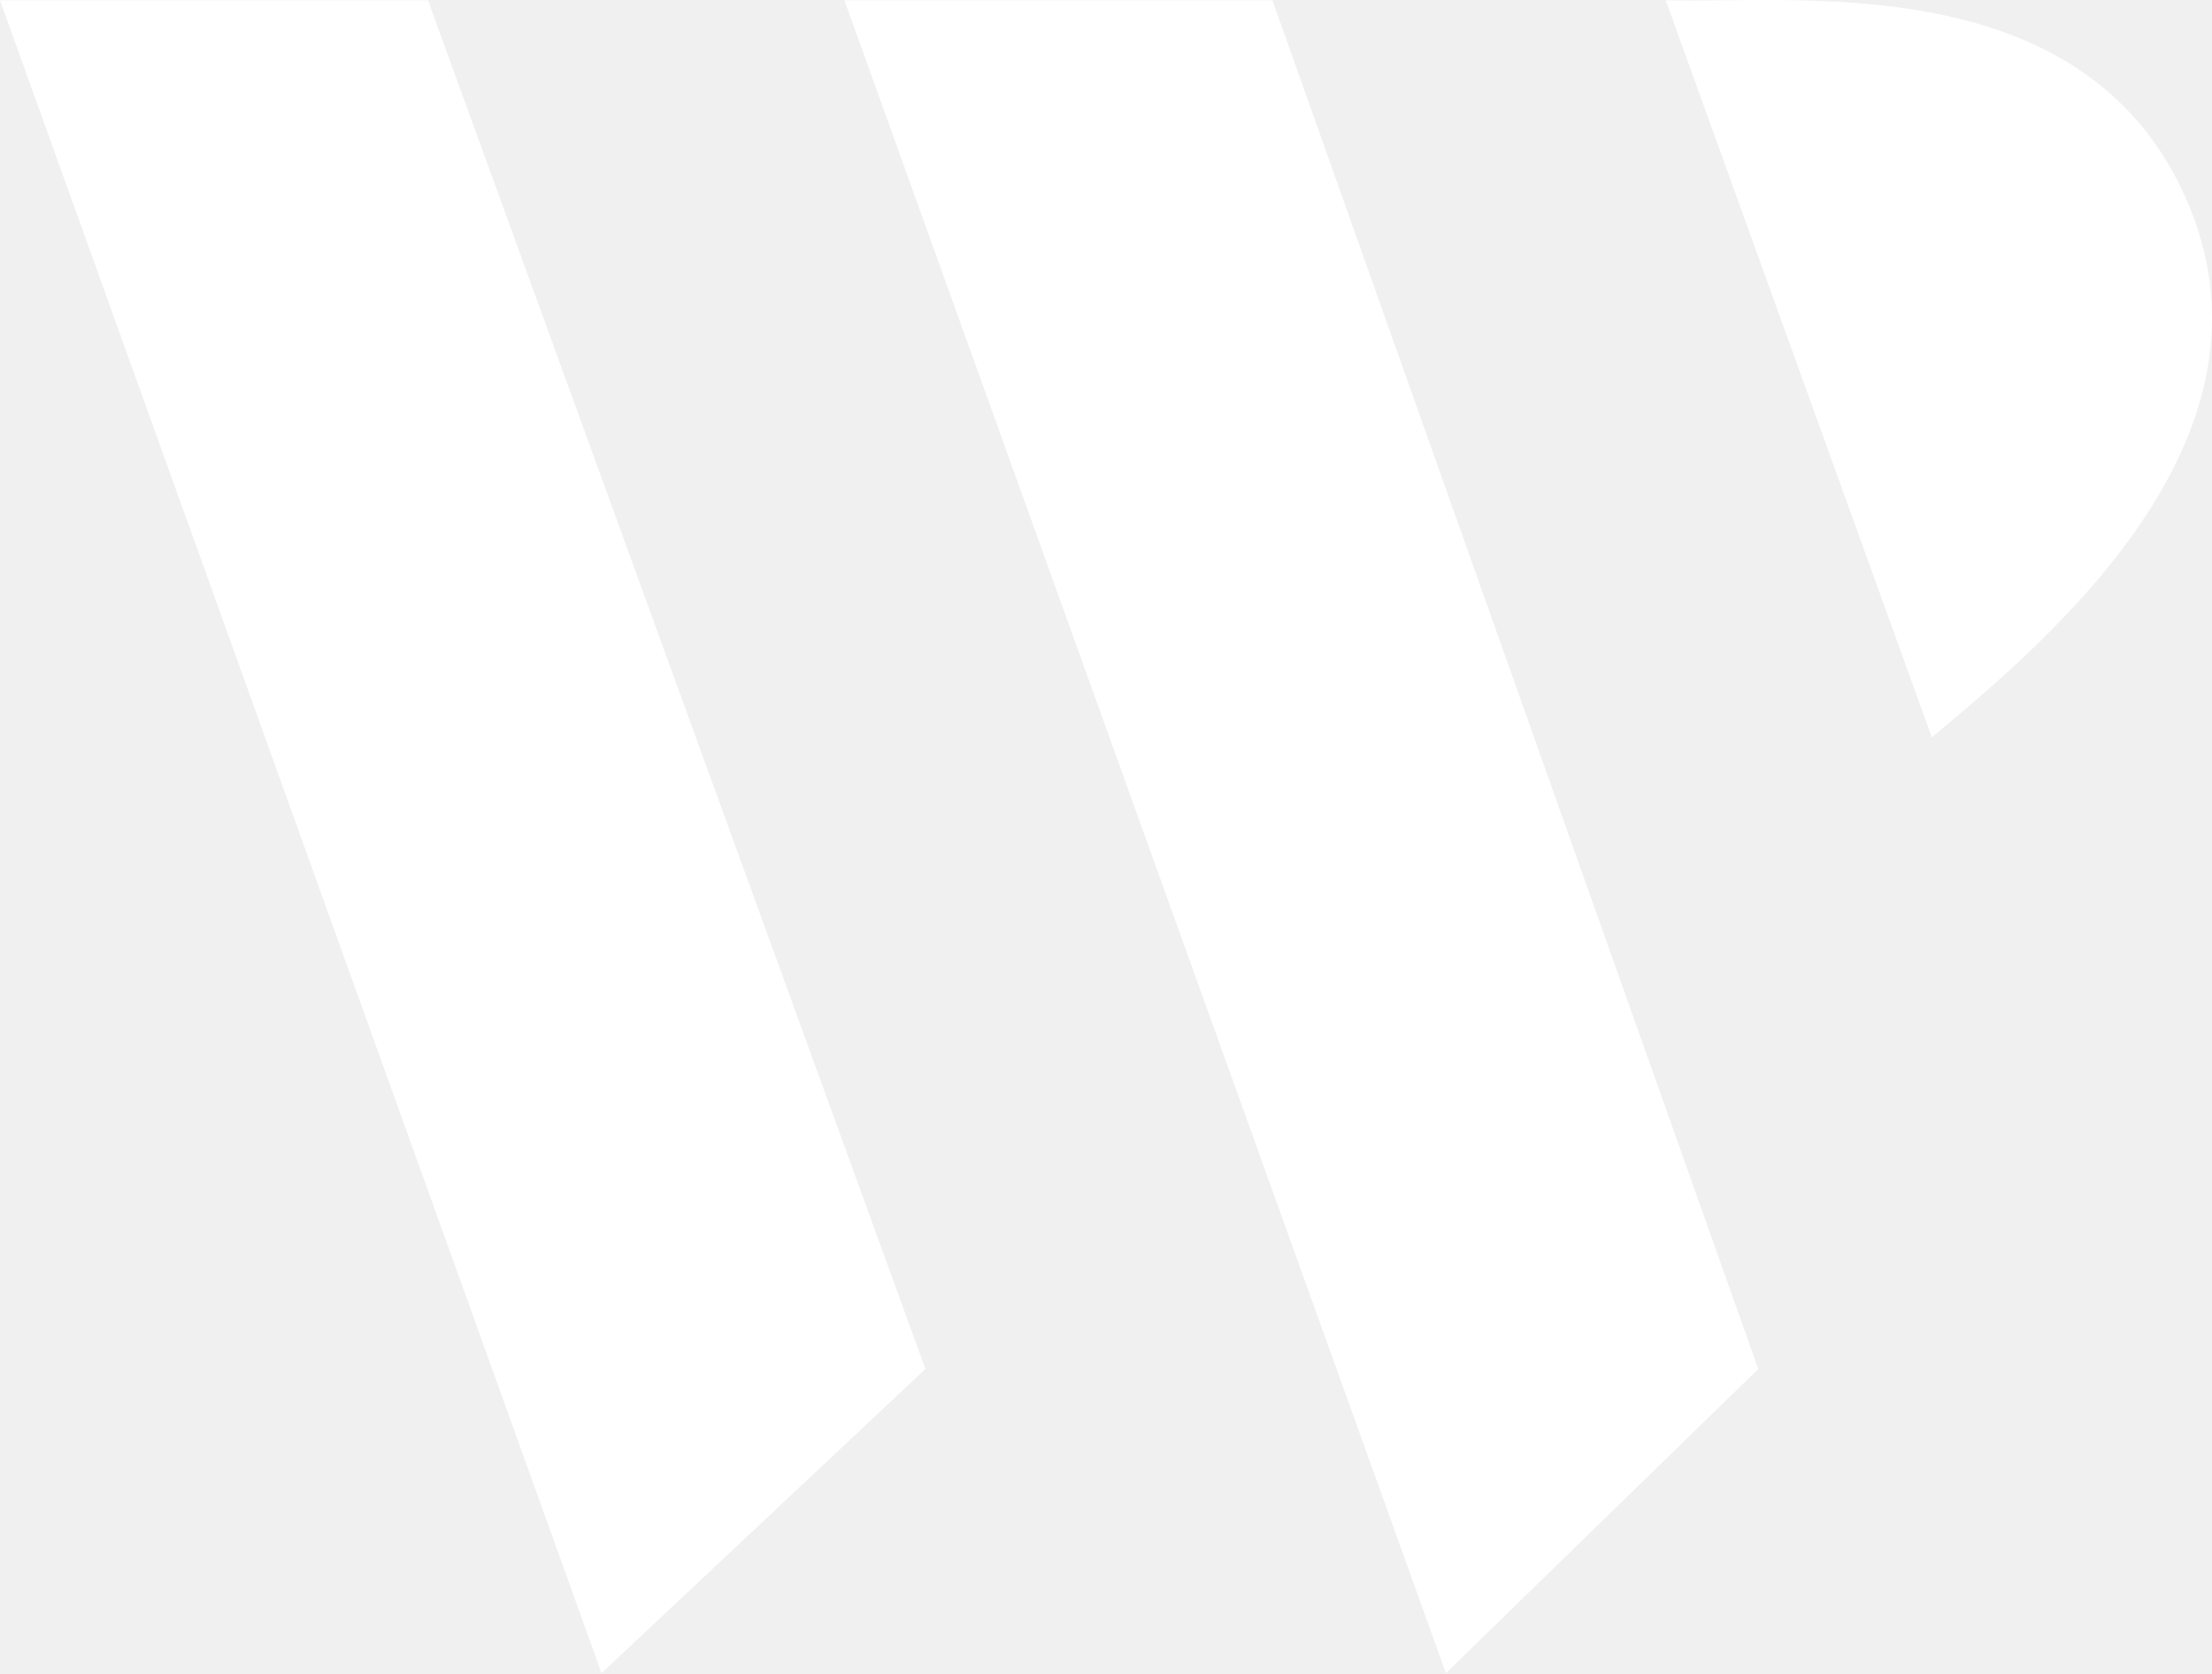
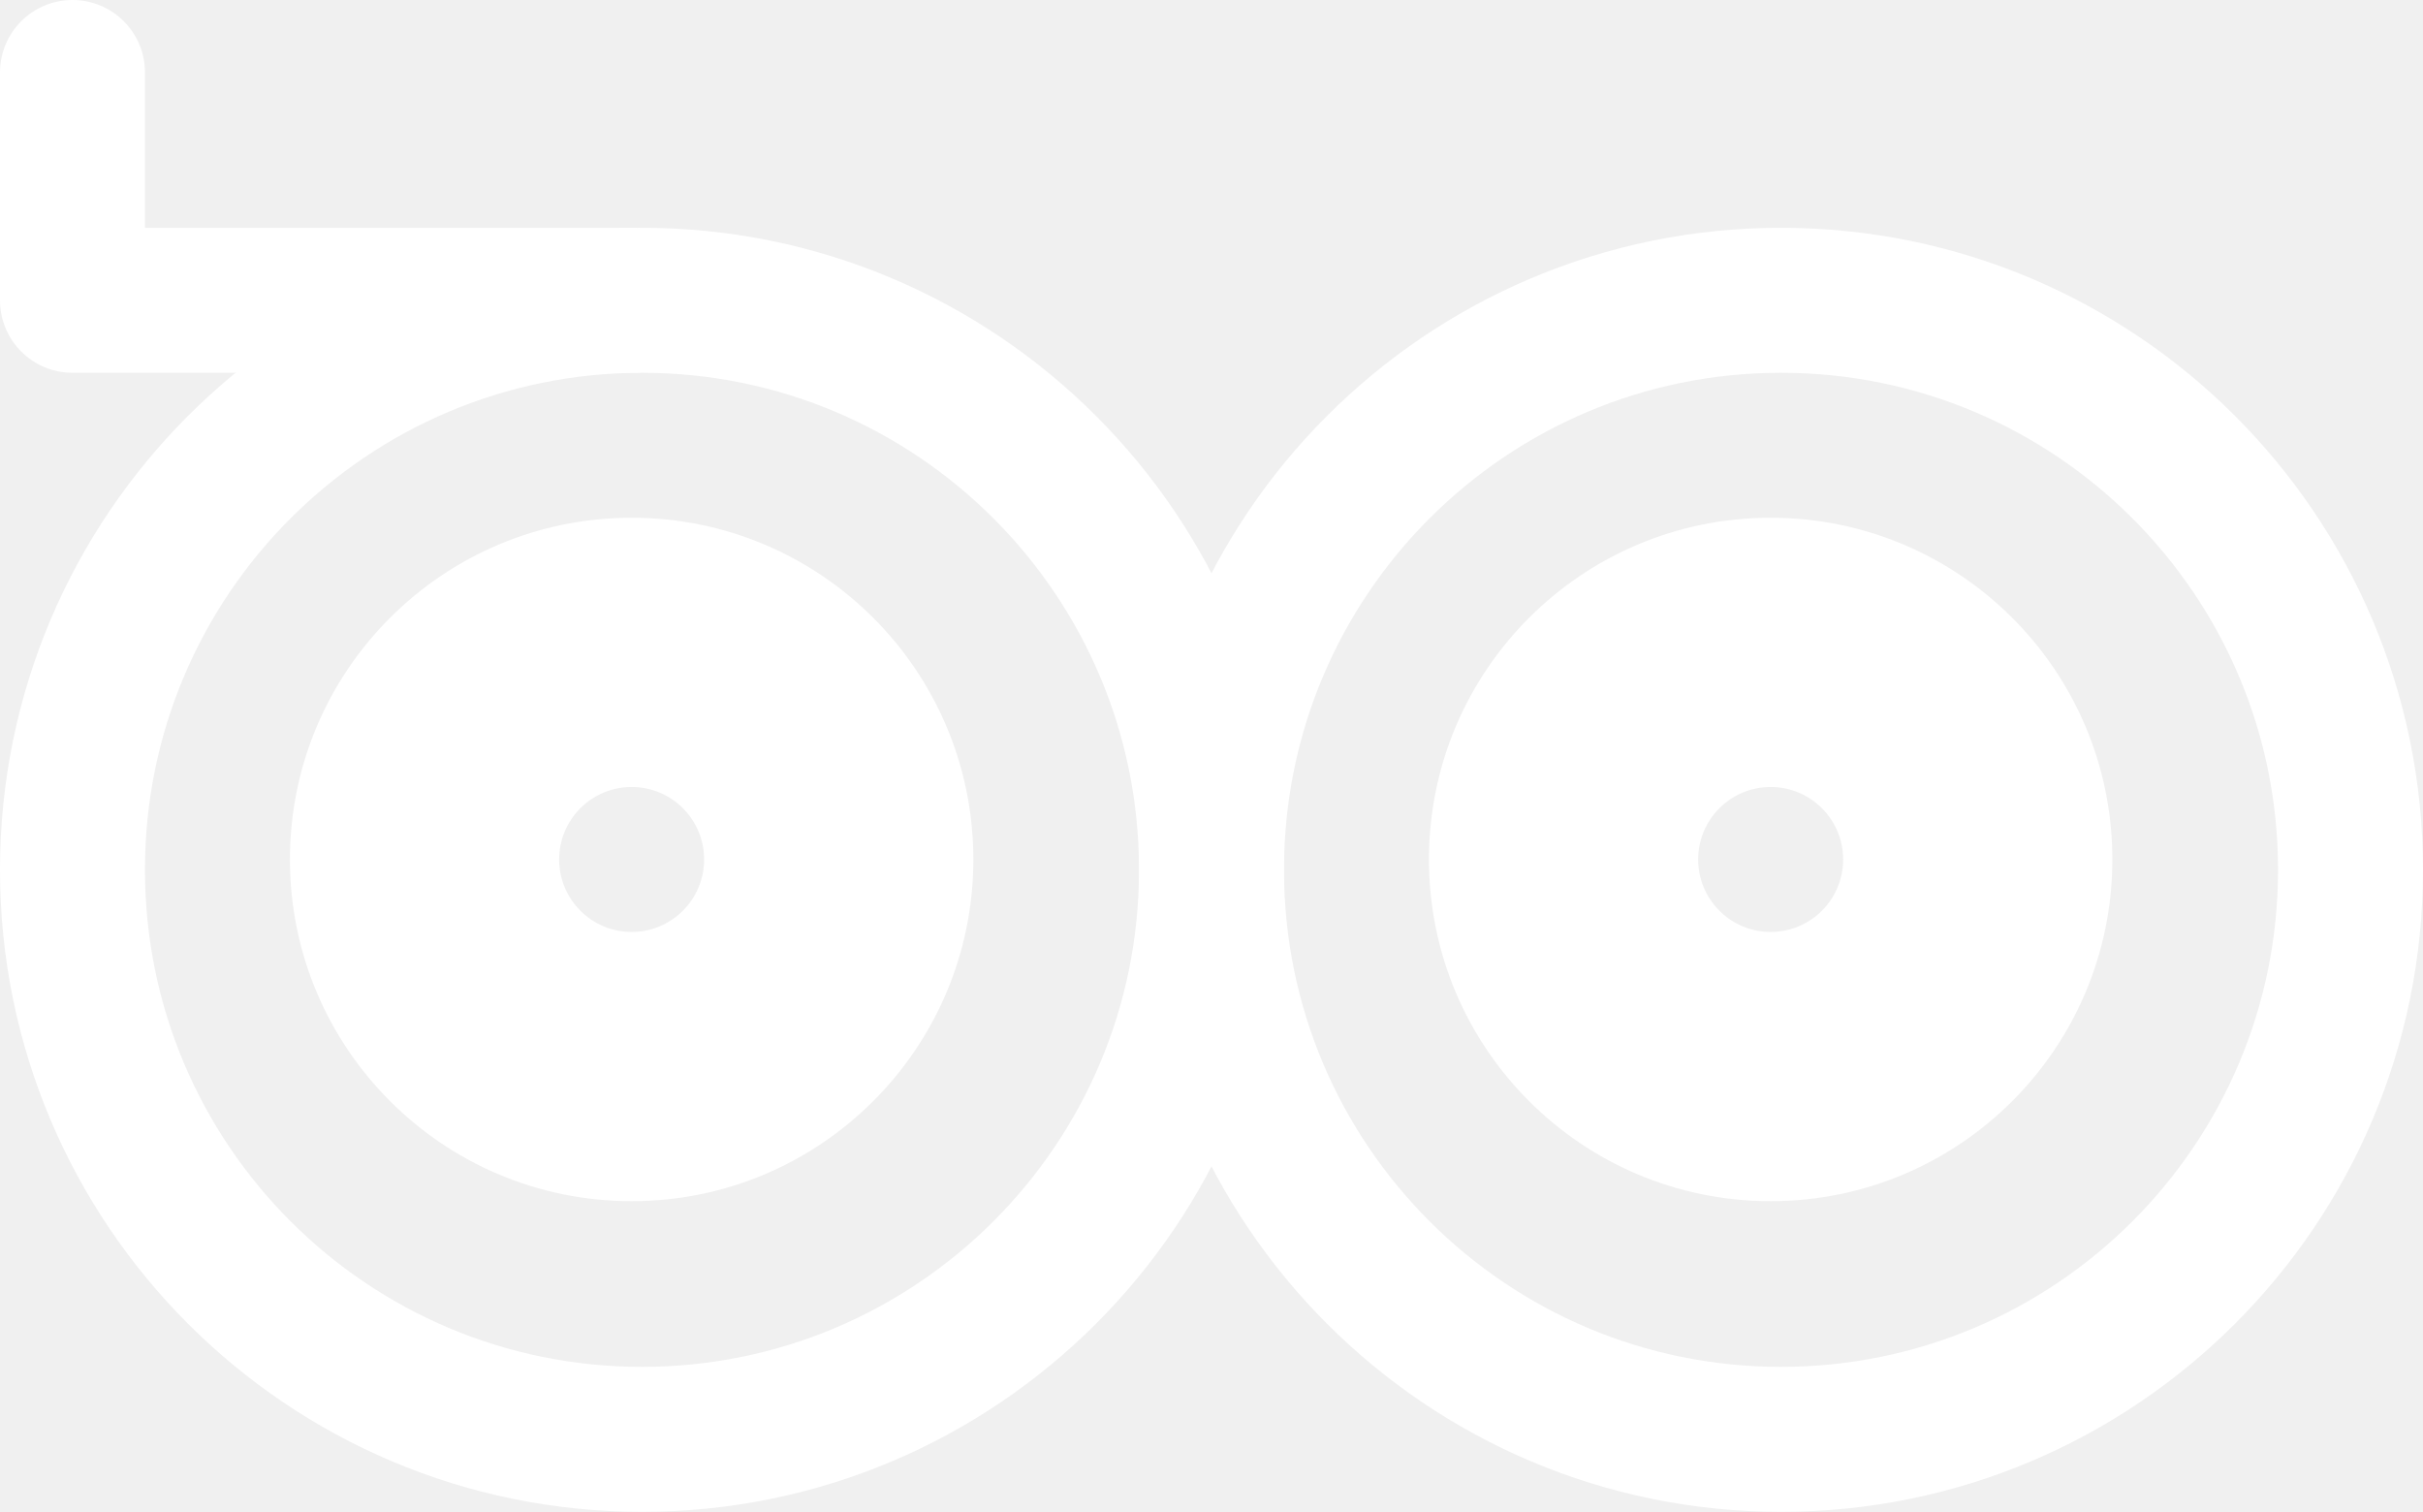
- <svg xmlns="http://www.w3.org/2000/svg" width="78" height="59" viewBox="0 0 78 59" fill="none">
-   <path d="M68.119 25.999L58.737 0.01C63.224 0.148 73.467 -1.227 77.093 7.023C80.718 15.273 72.606 22.286 68.119 25.999Z" fill="white" />
-   <path d="M62 48.275L44.869 0.01H29.776L50.987 59L62 48.275Z" fill="white" />
-   <path d="M21.211 59L0 0.01H15.092L32.632 48.275L21.211 59Z" fill="white" />
+ <svg xmlns="http://www.w3.org/2000/svg" width="117" height="73" viewBox="0 0 117 73" fill="none">
+   <path fill-rule="evenodd" clip-rule="evenodd" d="M30.5 58C39.613 58 47 50.613 47 41.5C47 32.387 39.613 25 30.5 25C21.387 25 14 32.387 14 41.5C14 50.613 21.387 58 30.5 58ZM30.5 45C32.433 45 34 43.433 34 41.5C34 39.567 32.433 38 30.5 38C28.567 38 27 39.567 27 41.5C27 43.433 28.567 45 30.5 45Z" fill="white" />
+   <path fill-rule="evenodd" clip-rule="evenodd" d="M85.5 58C94.613 58 102 50.613 102 41.5C102 32.387 94.613 25 85.5 25C76.387 25 69 32.387 69 41.5C69 50.613 76.387 58 85.5 58ZM85.5 45C87.433 45 89 43.433 89 41.5C89 39.567 87.433 38 85.5 38C83.567 38 82 39.567 82 41.5C82 43.433 83.567 45 85.5 45Z" fill="white" />
+   <circle cx="86" cy="42" r="27.5" stroke="white" stroke-width="7" />
+   <circle cx="31" cy="42" r="27.5" stroke="white" stroke-width="7" />
+   <path fill-rule="evenodd" clip-rule="evenodd" d="M0 14.5C0 16.433 1.567 18 3.5 18H30.5C32.433 18 34 16.433 34 14.5C34 12.567 32.433 11 30.5 11H7L7 3.5C7 1.567 5.433 0 3.5 0C1.567 0 0 1.567 0 3.5V14.5Z" fill="white" />
</svg>
